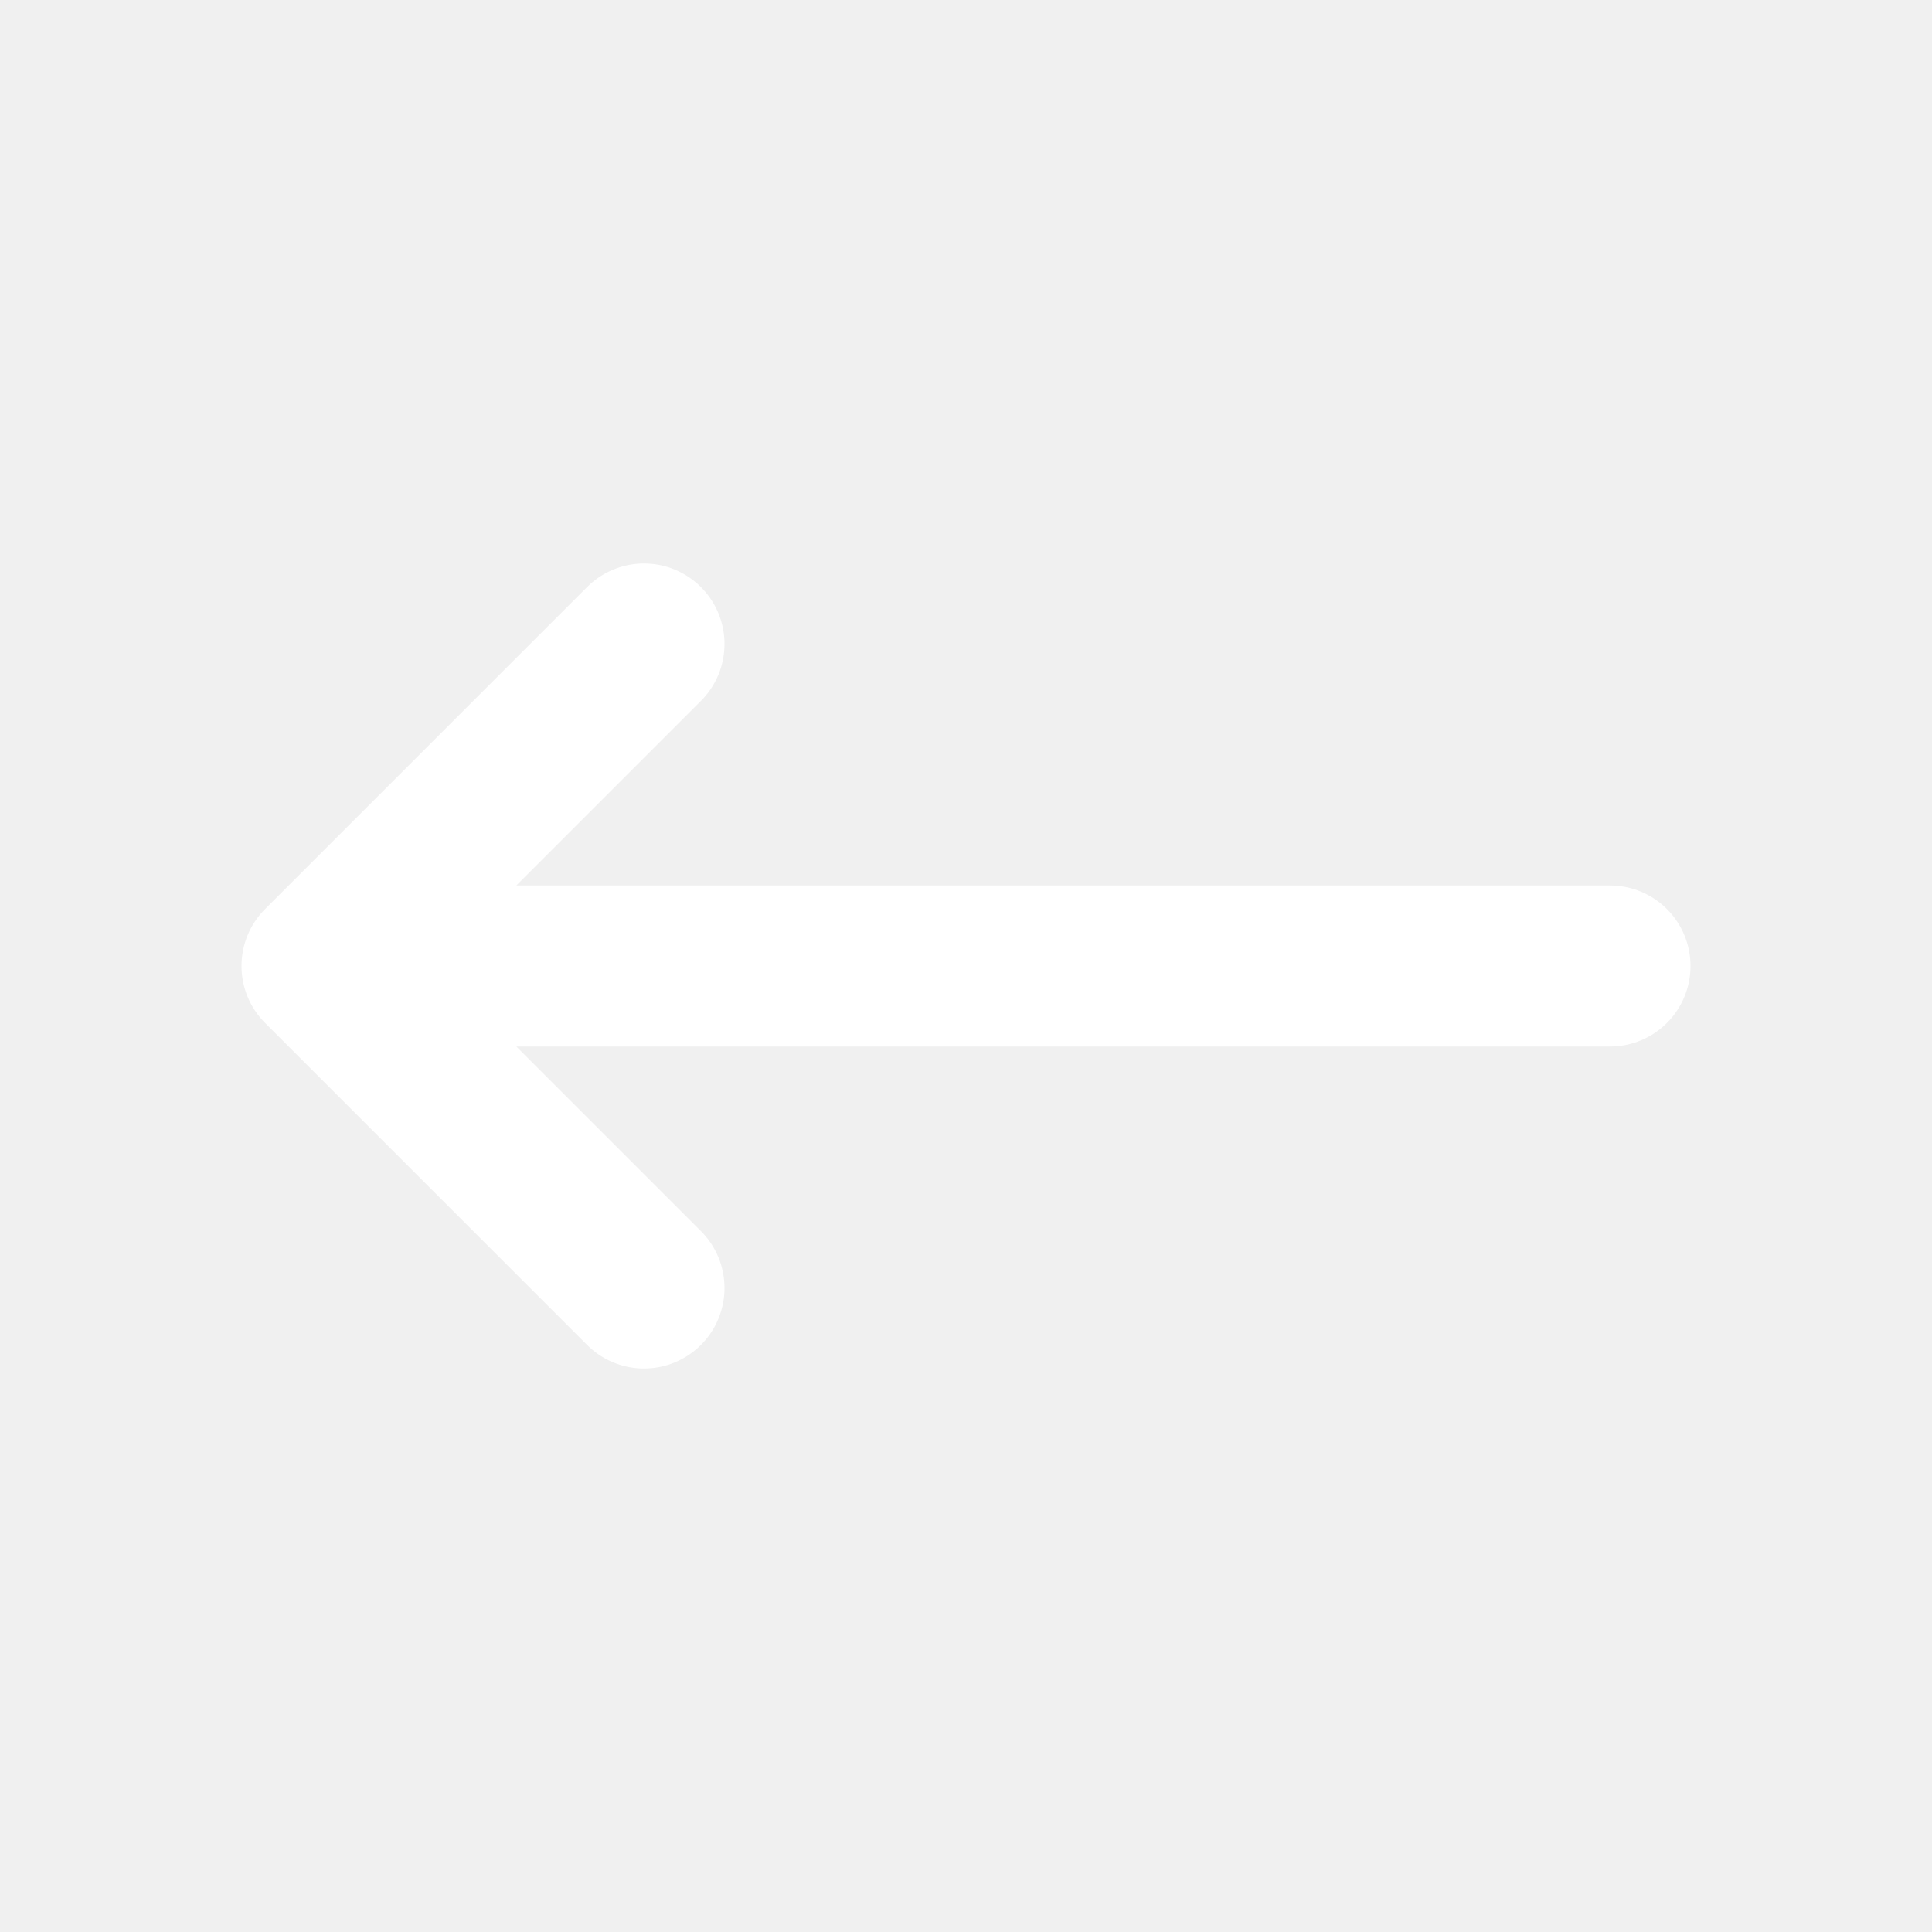
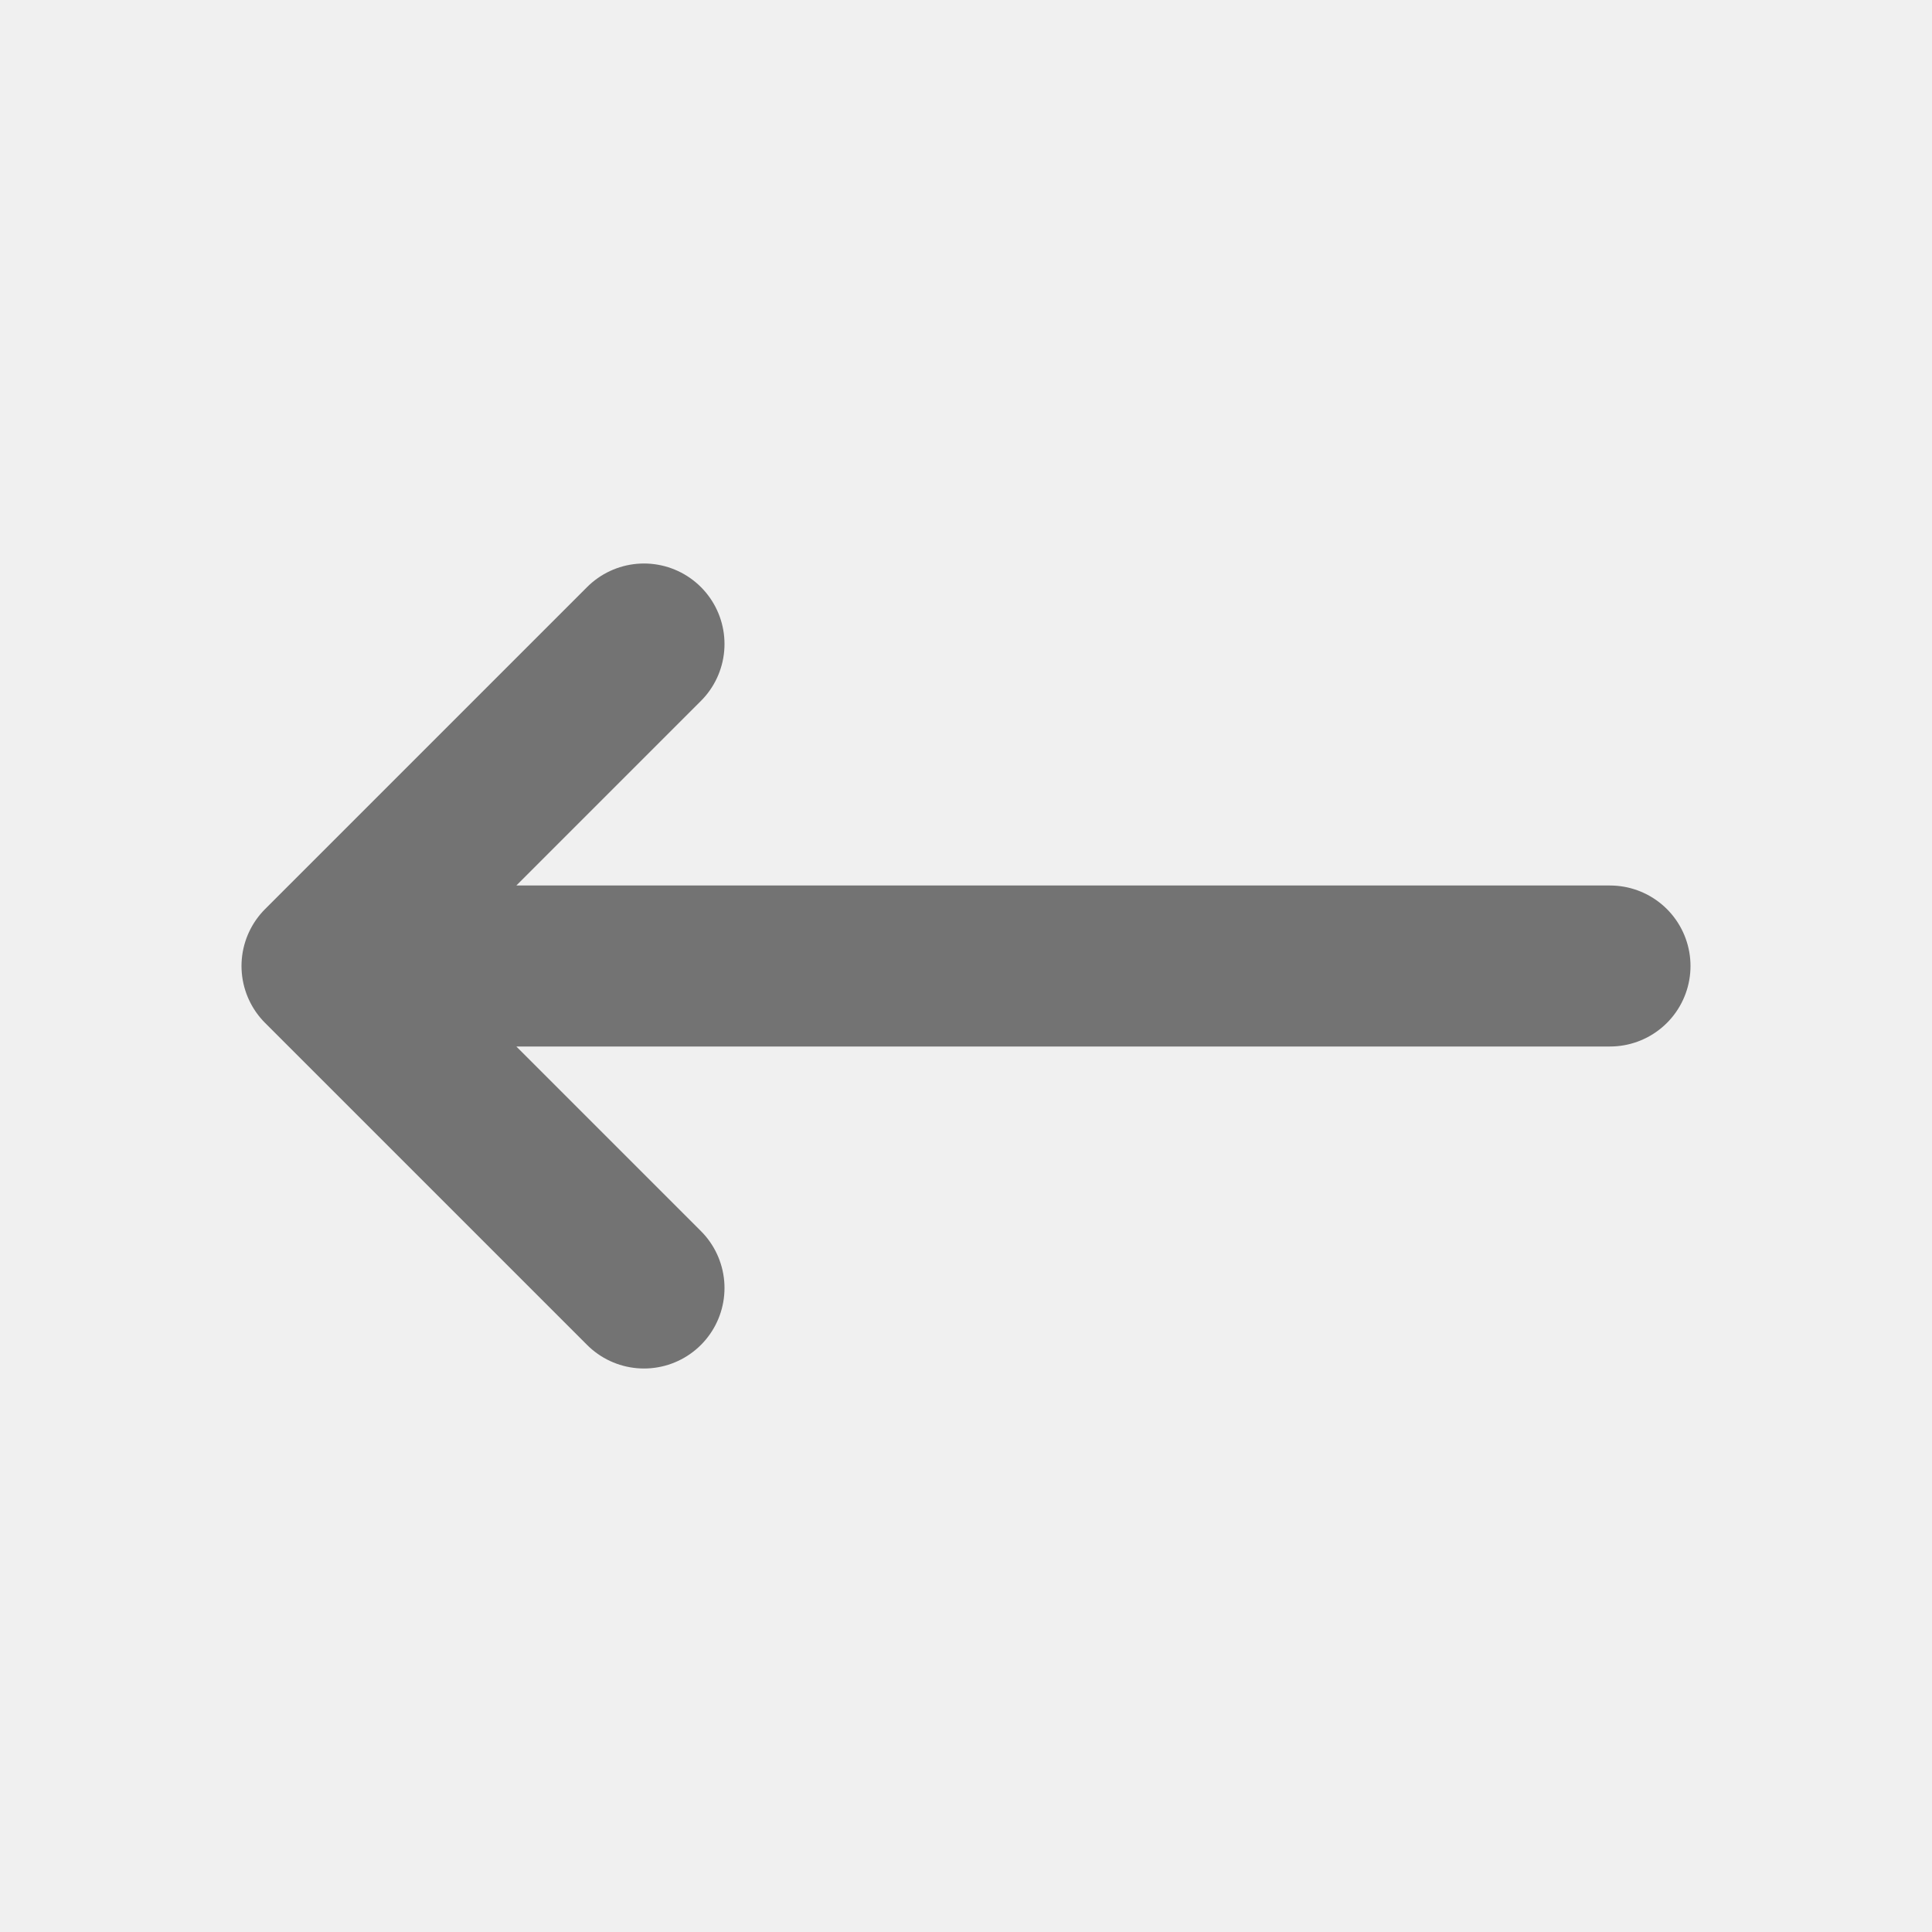
<svg xmlns="http://www.w3.org/2000/svg" width="800px" height="800px" viewBox="0 0 24 24" fill="none">
-   <path d="M4 12H20M4 12L8 8M4 12L8 16" stroke="#ffffff" stroke-width="2" stroke-linecap="round" stroke-linejoin="round" />
+   <path d="M4 12H20M4 12L8 8M4 12L8 16" stroke="#737373" stroke-width="2" stroke-linecap="round" stroke-linejoin="round" />
</svg>
